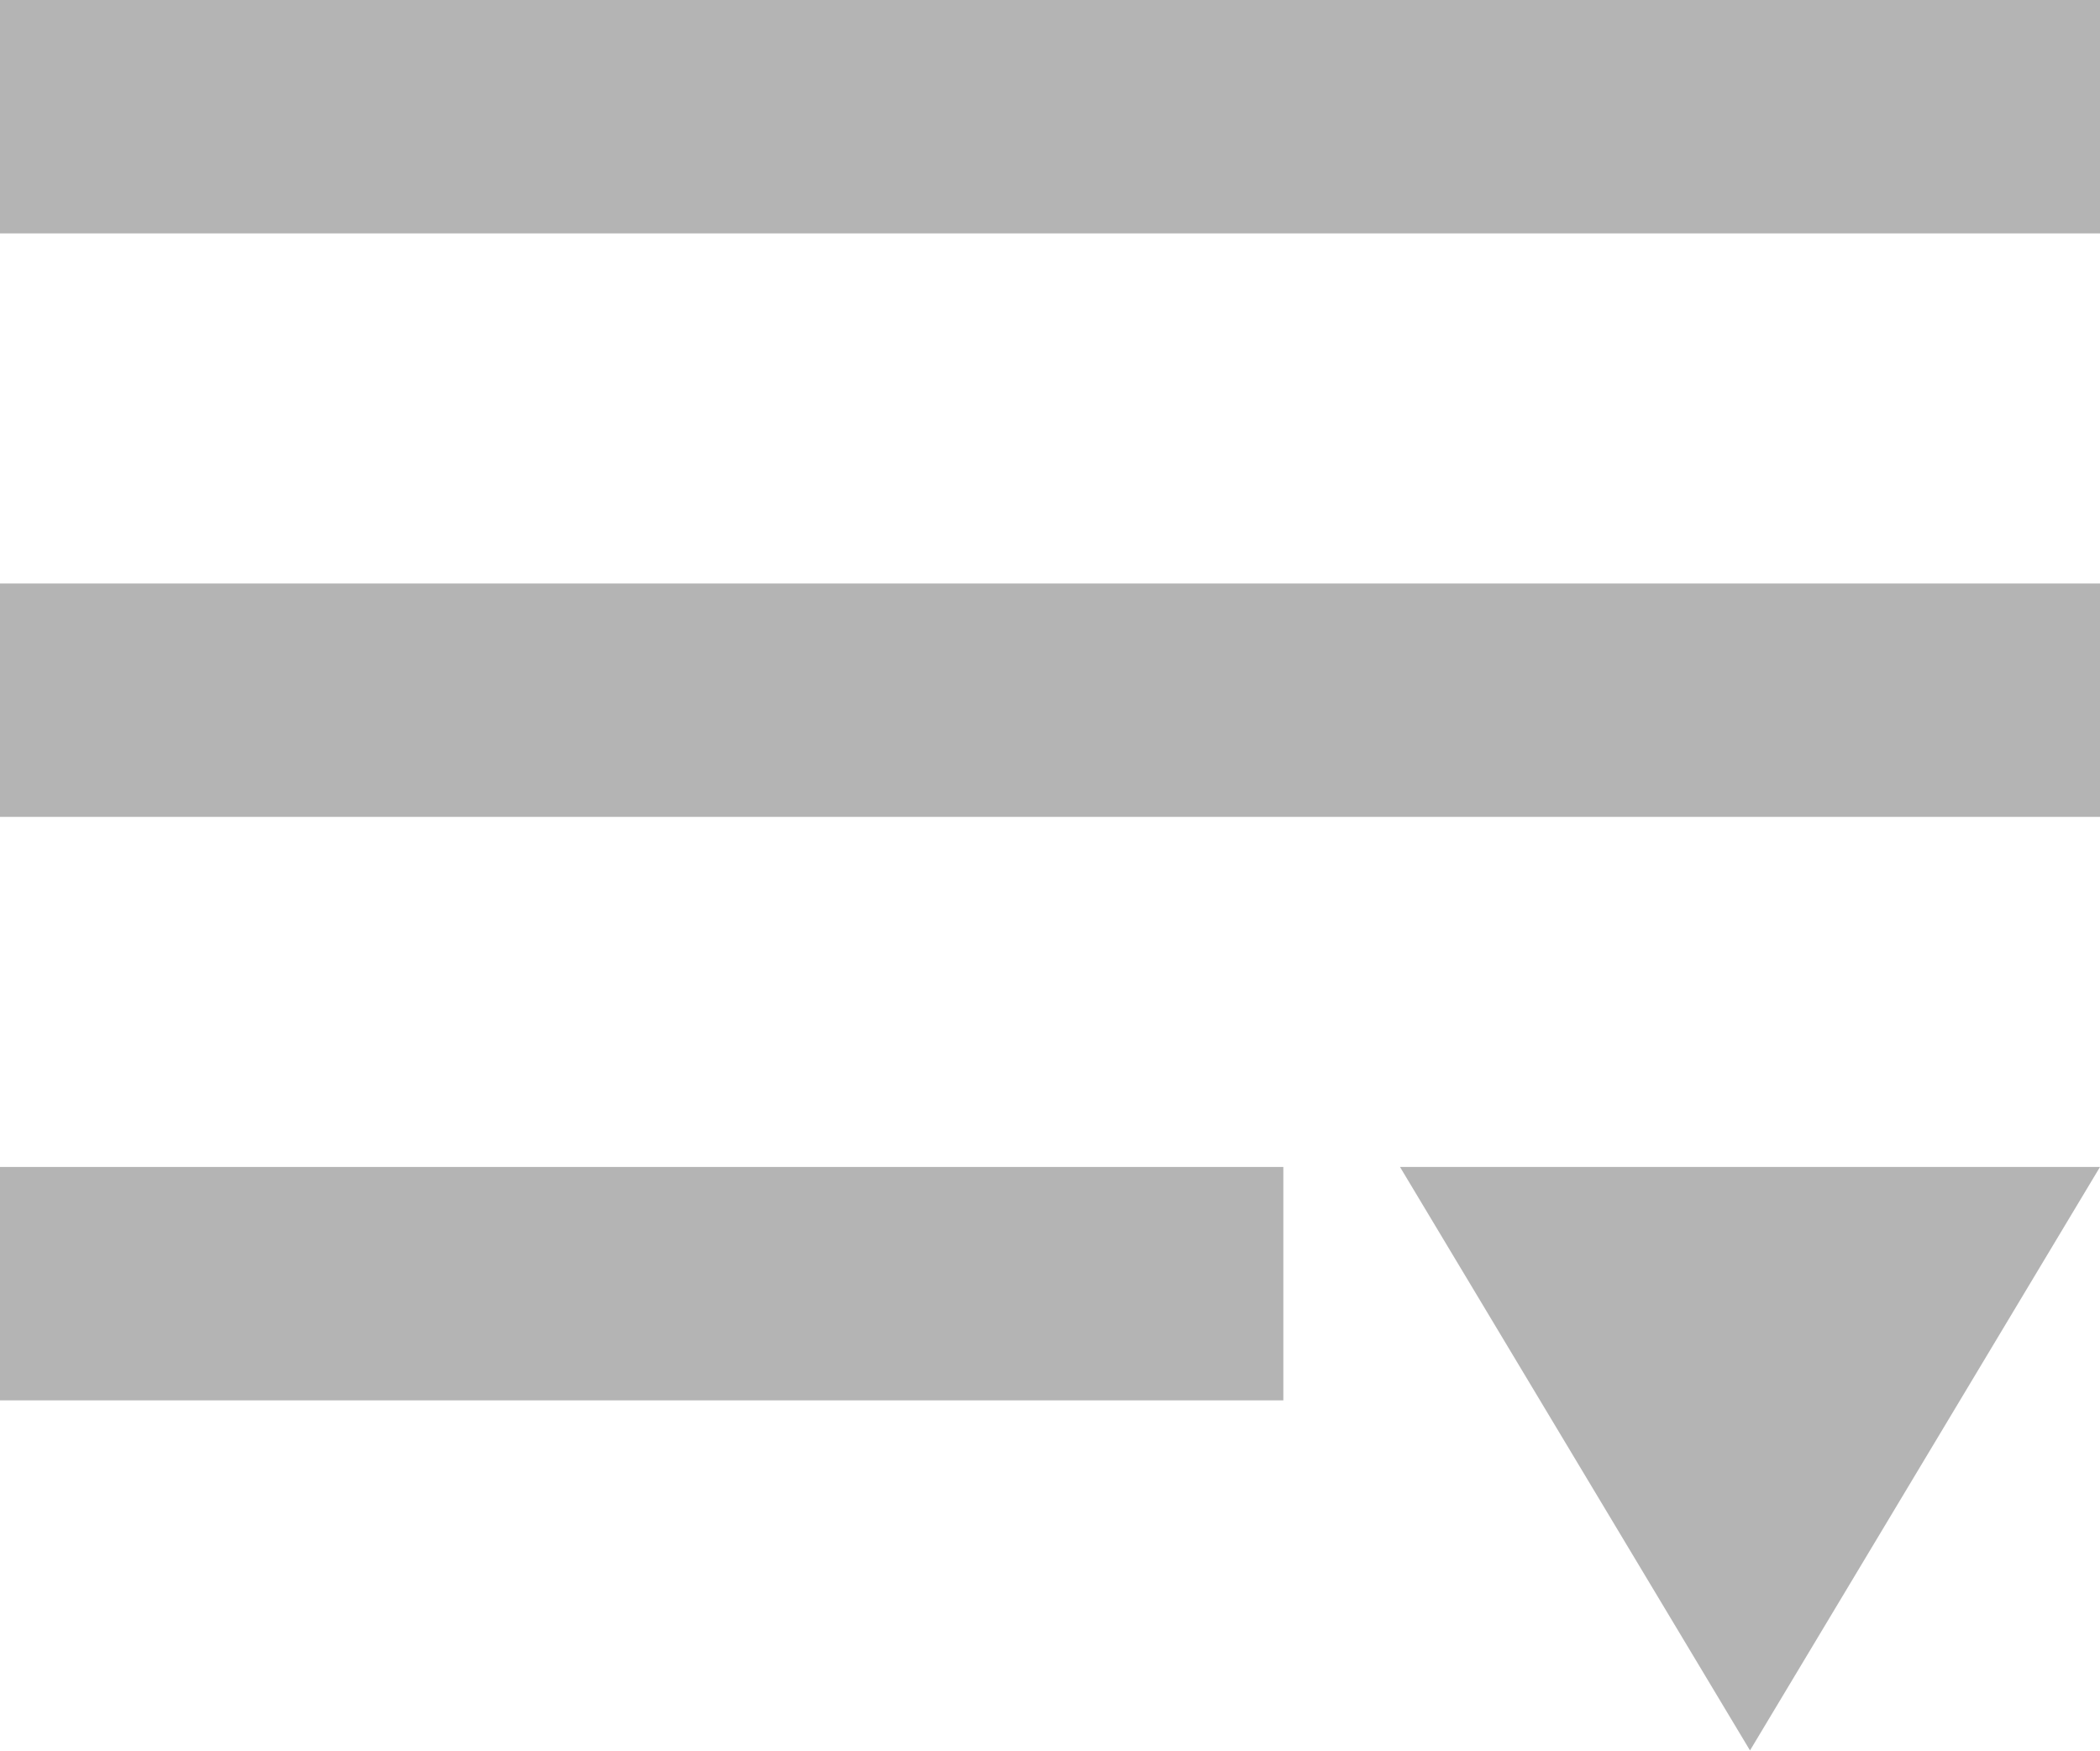
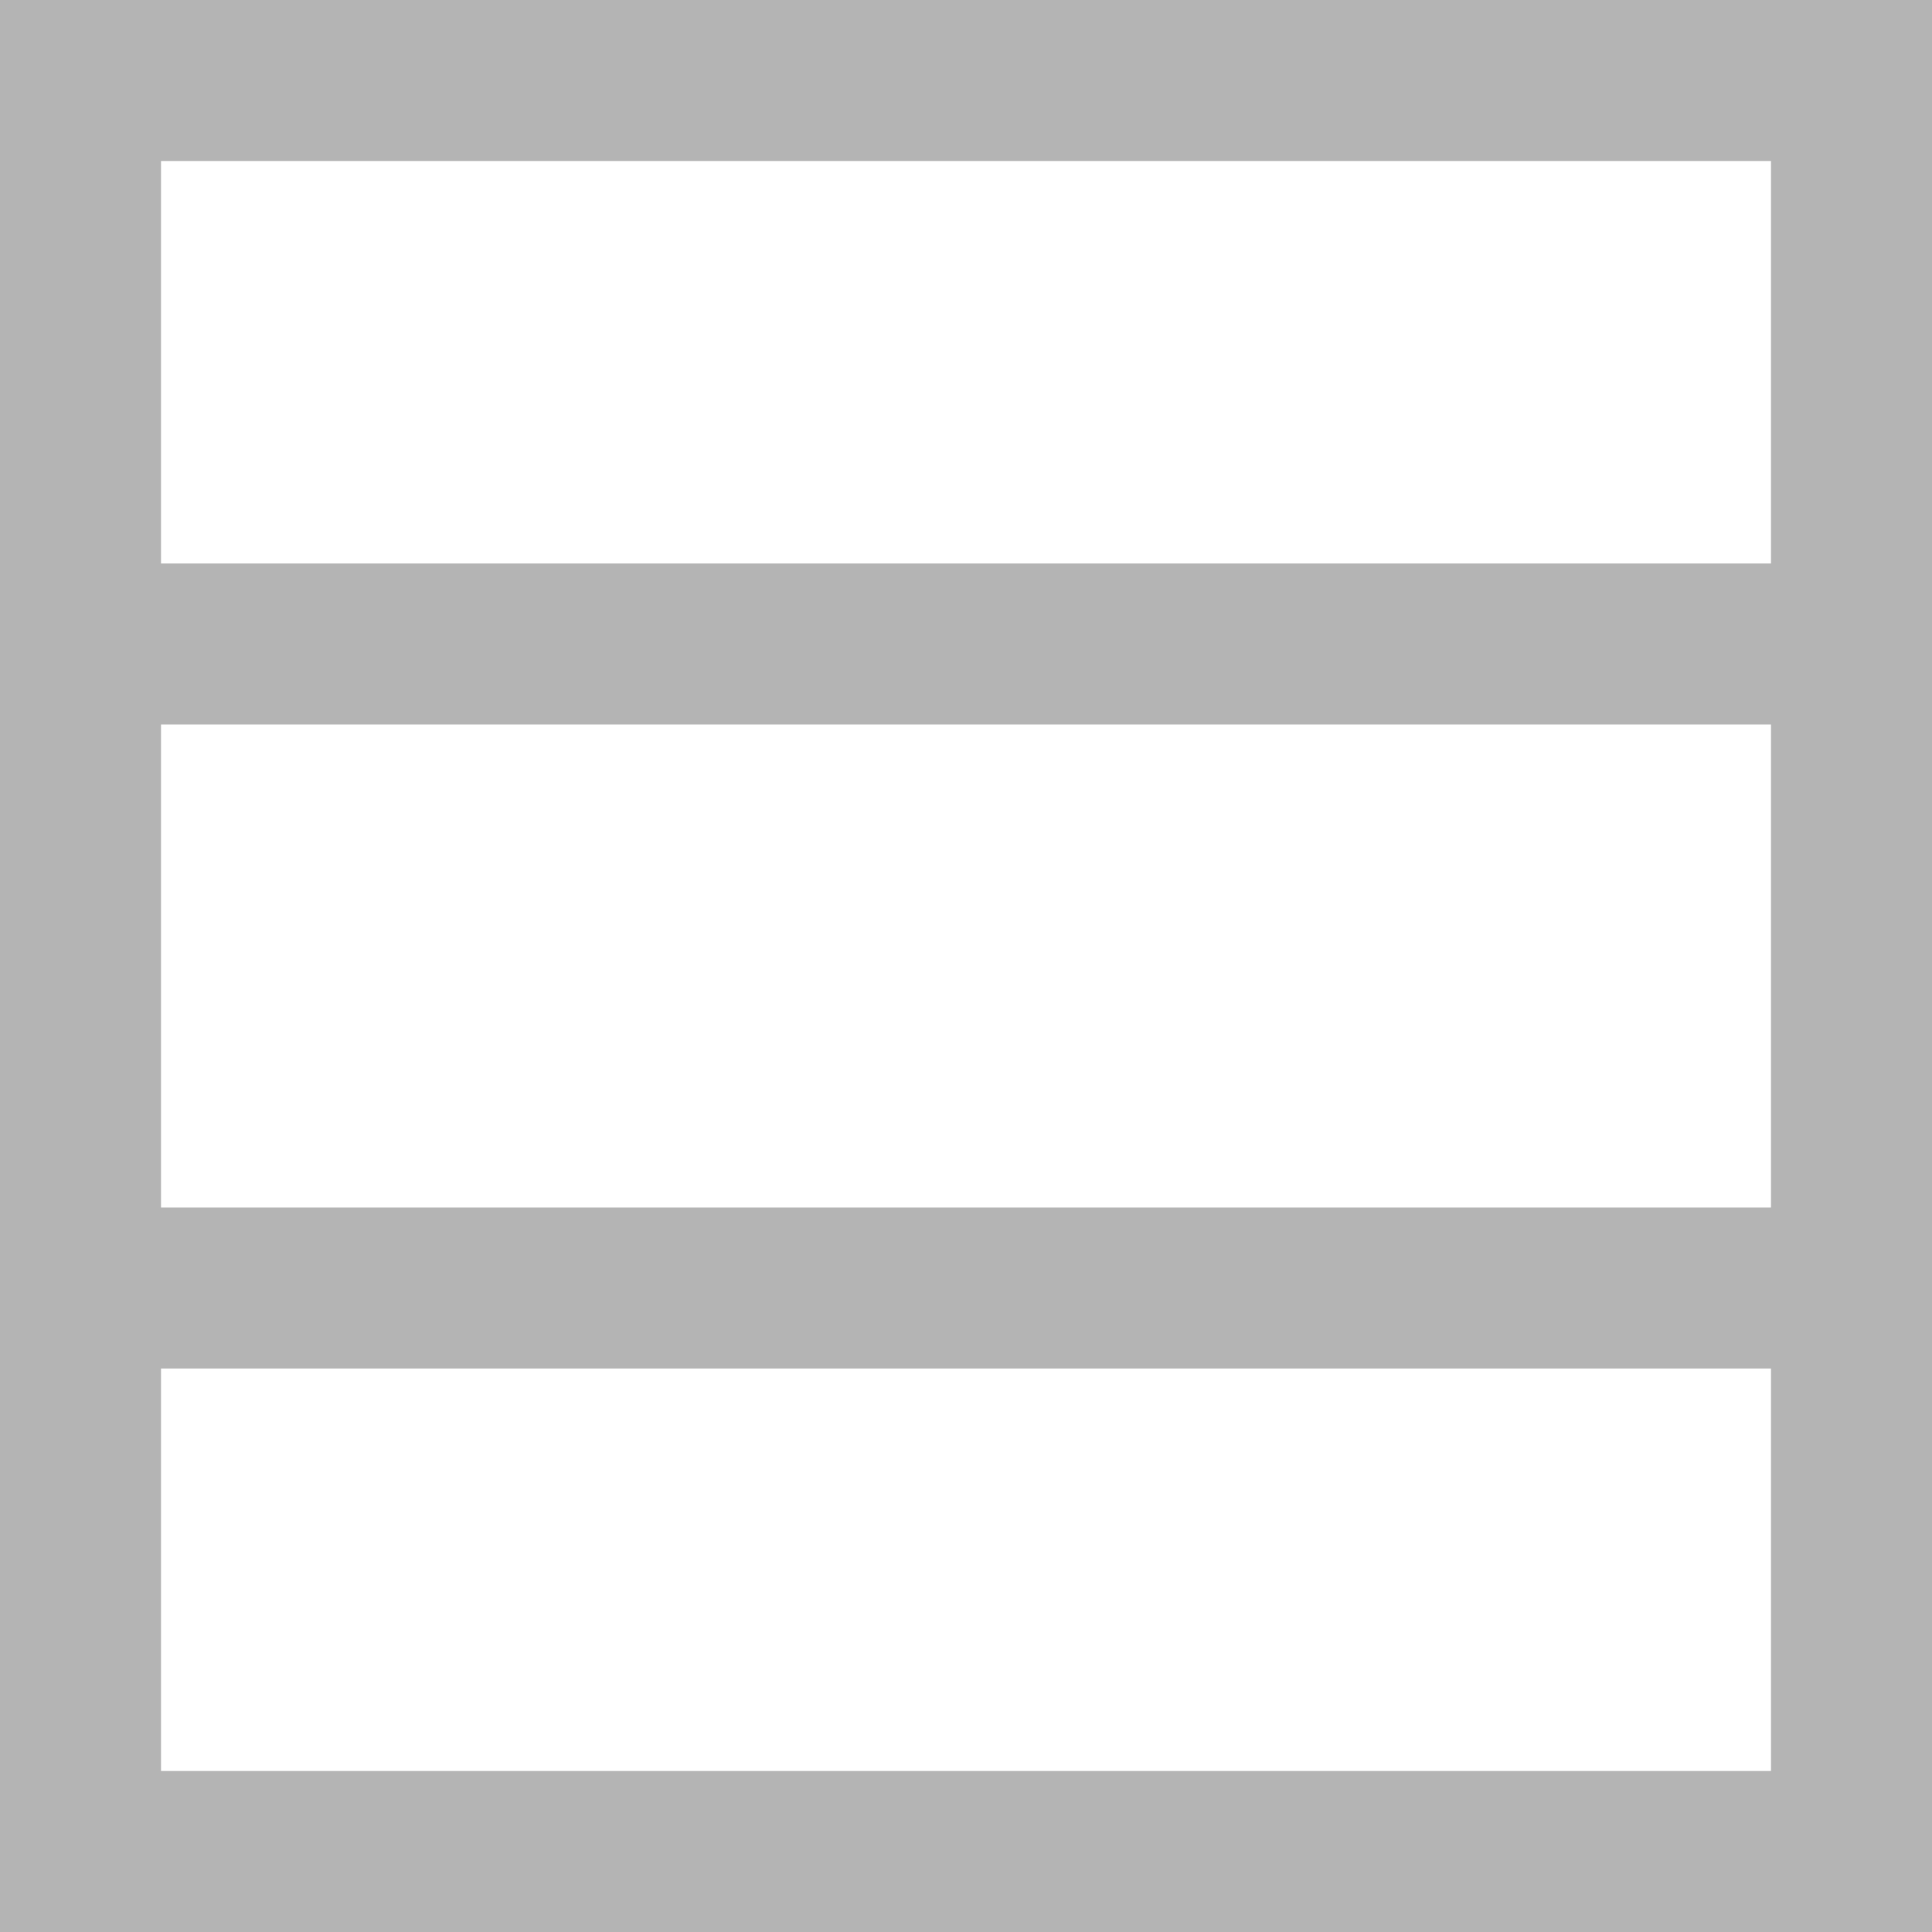
- <svg xmlns="http://www.w3.org/2000/svg" width="18px" height="15px" viewBox="0 0 18 15" version="1.1">
+ <svg xmlns="http://www.w3.org/2000/svg" width="24px" height="24px" viewBox="0 0 24 24" version="1.1">
  <defs />
  <g id="Components" stroke="none" stroke-width="1" fill="none" fill-rule="evenodd" opacity="0.5">
-     <g id="Toolkit-Documentation:-Components" transform="translate(-140, -662)">
-       <g id="Form-Controls" transform="translate(134, 273)">
-         <g id="Select" transform="translate(3, 370)">
-           <g id="Group-6" transform="translate(0, 14)">
+     <g id="Toolkit-Documentation:-Components" transform="translate(-137, -995)">
+       <g id="Form-Controls" transform="translate(134, 575)">
+         <g id="Select" transform="translate(3, 394)">
+           <g id="Group-6" transform="translate(0, 26)">
            <polygon id="Shape" points="0 0 24 0 24 24 0 24" />
-             <path d="M3,10 L21,10 L21,12 L3,12 L3,10 Z M3,5 L21,5 L21,7 L3,7 L3,5 Z M3,15 L14,15 L14,17 L3,17 L3,15 Z" id="Shape" fill="#696969" fill-rule="nonzero" />
-             <polygon id="Path" fill="#696969" transform="translate(18, 17.5) rotate(-270) translate(-18, -17.5) " points="15.5 14.5 15.5 20.5 20.5 17.5" />
+             <g id="cursor-menu" stroke="#696969" stroke-width="2">
+               <rect id="Rectangle-path" x="1" y="1" width="22" height="22" />
+               <path d="M0,8 L24,8" id="Shape" />
+               <path d="M0,16 L24,16" id="Shape" />
+             </g>
          </g>
        </g>
      </g>
    </g>
  </g>
</svg>
